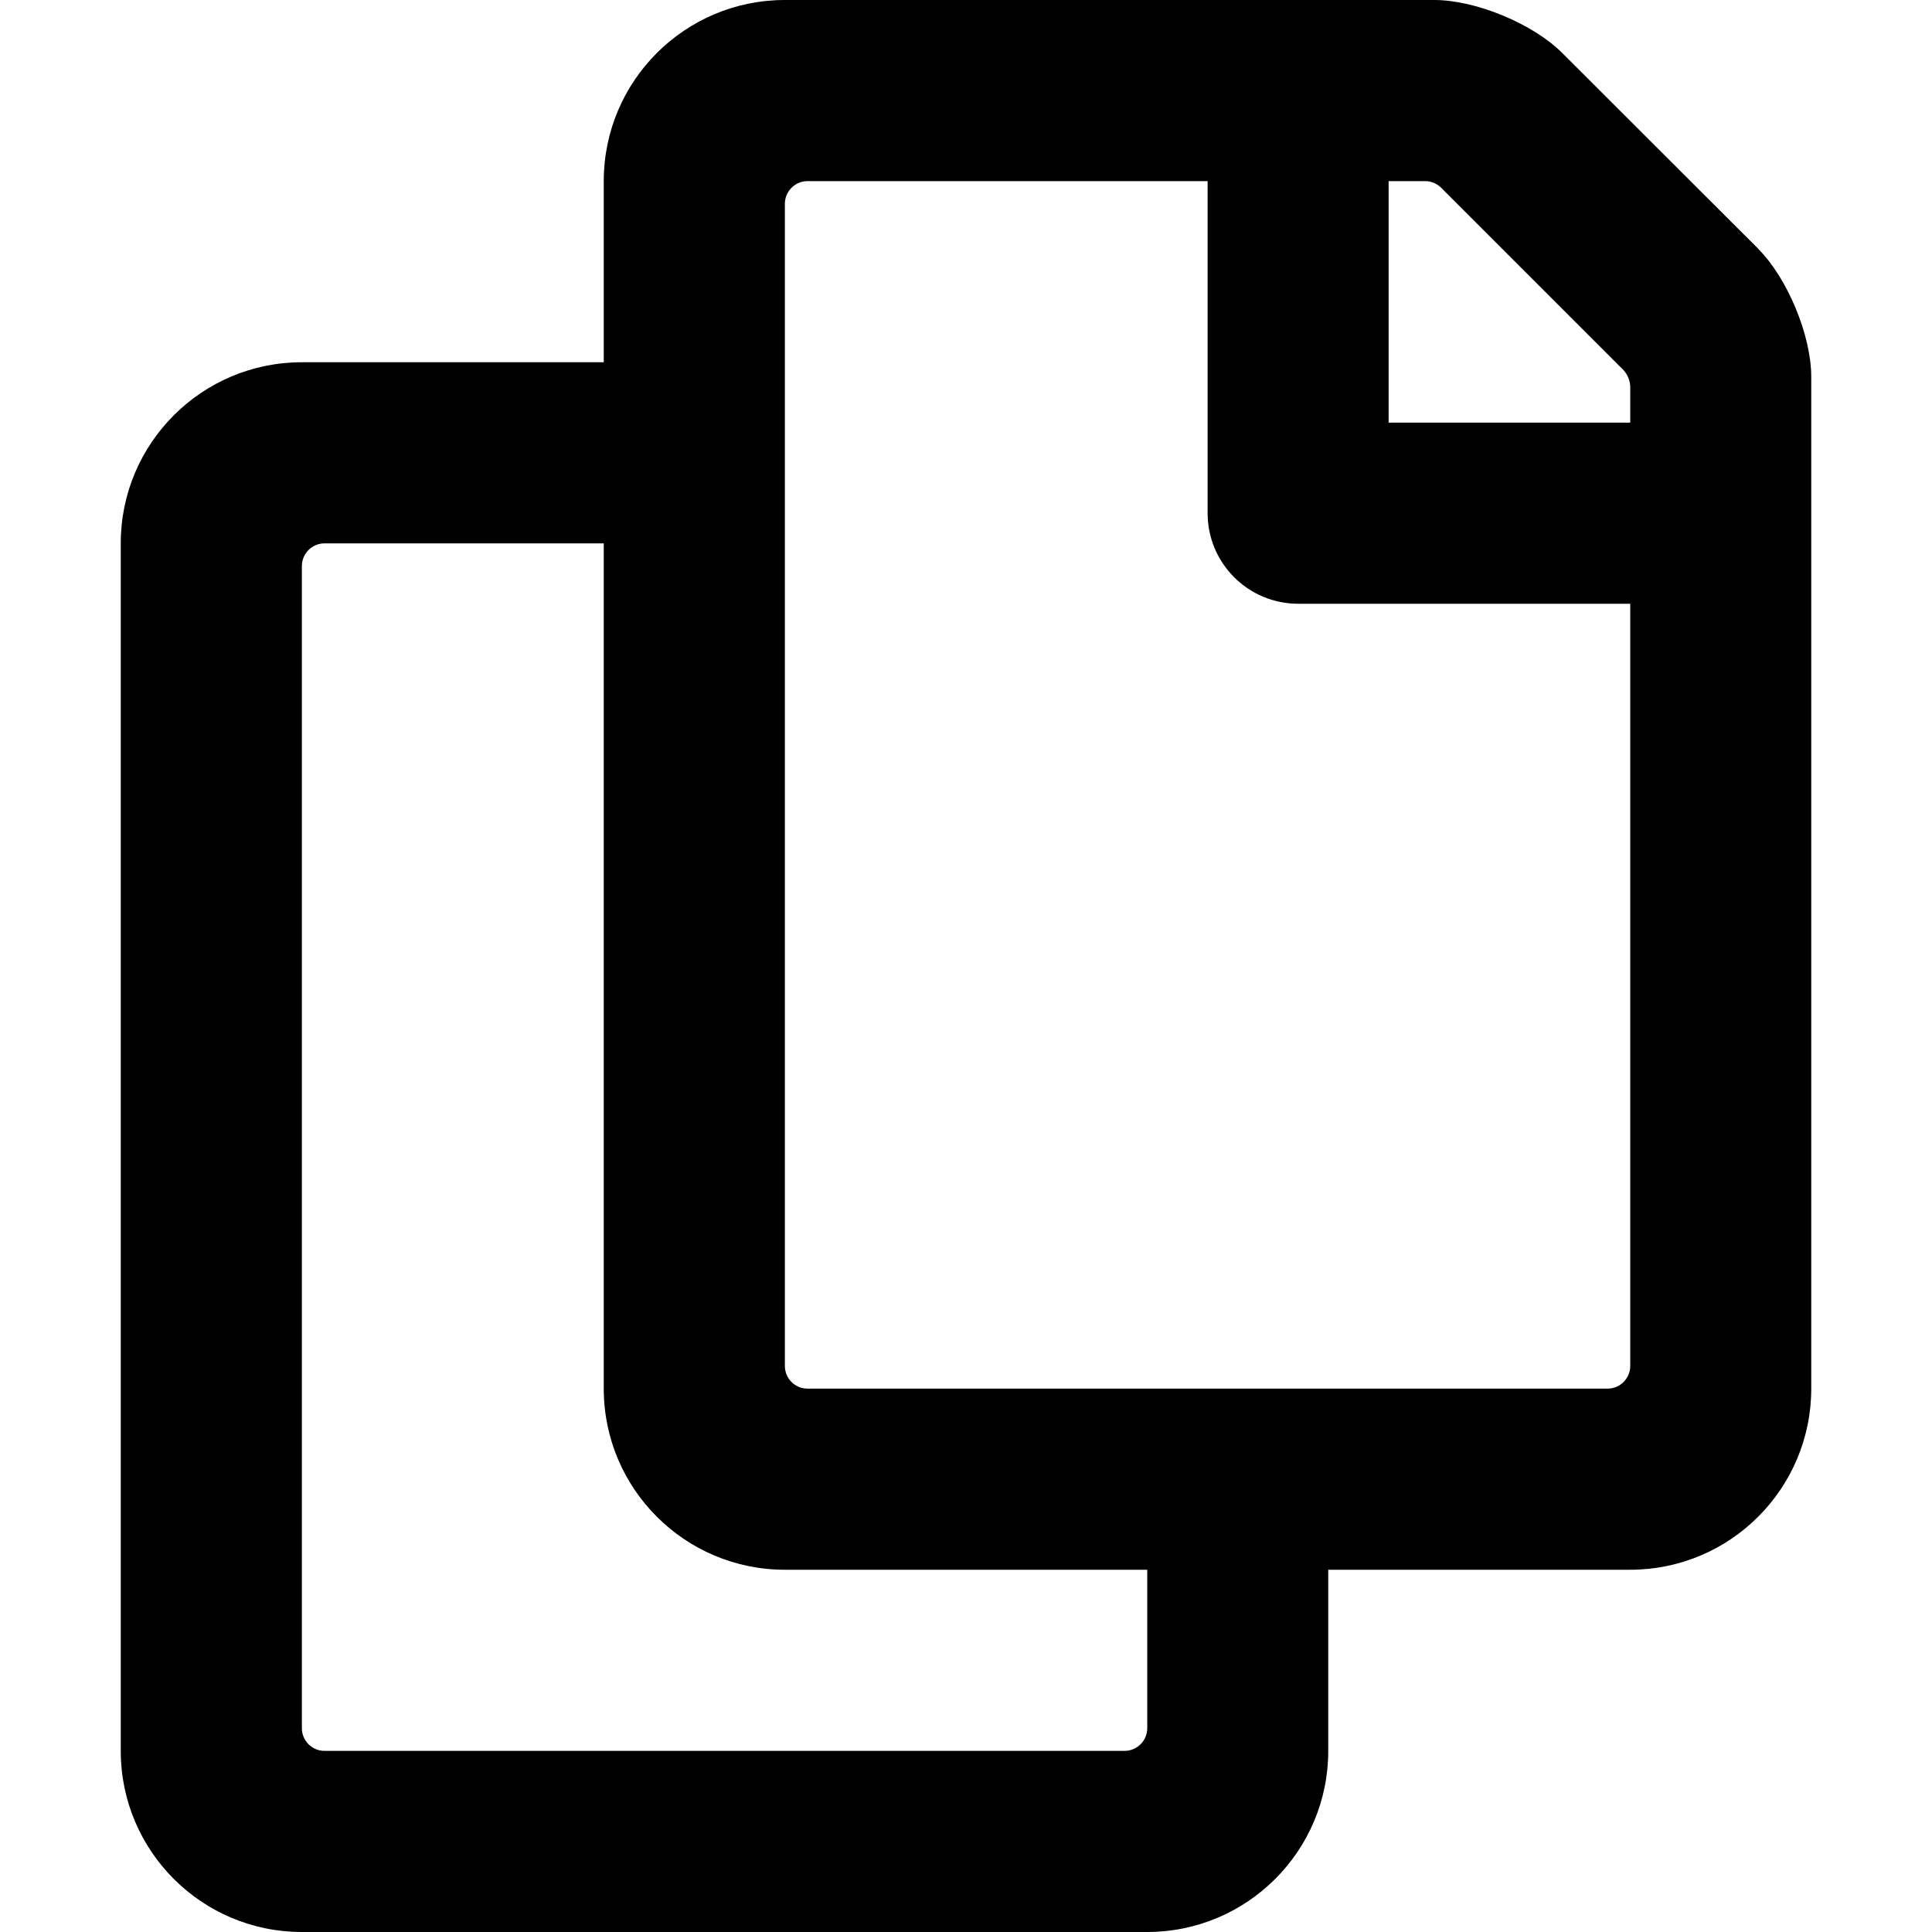
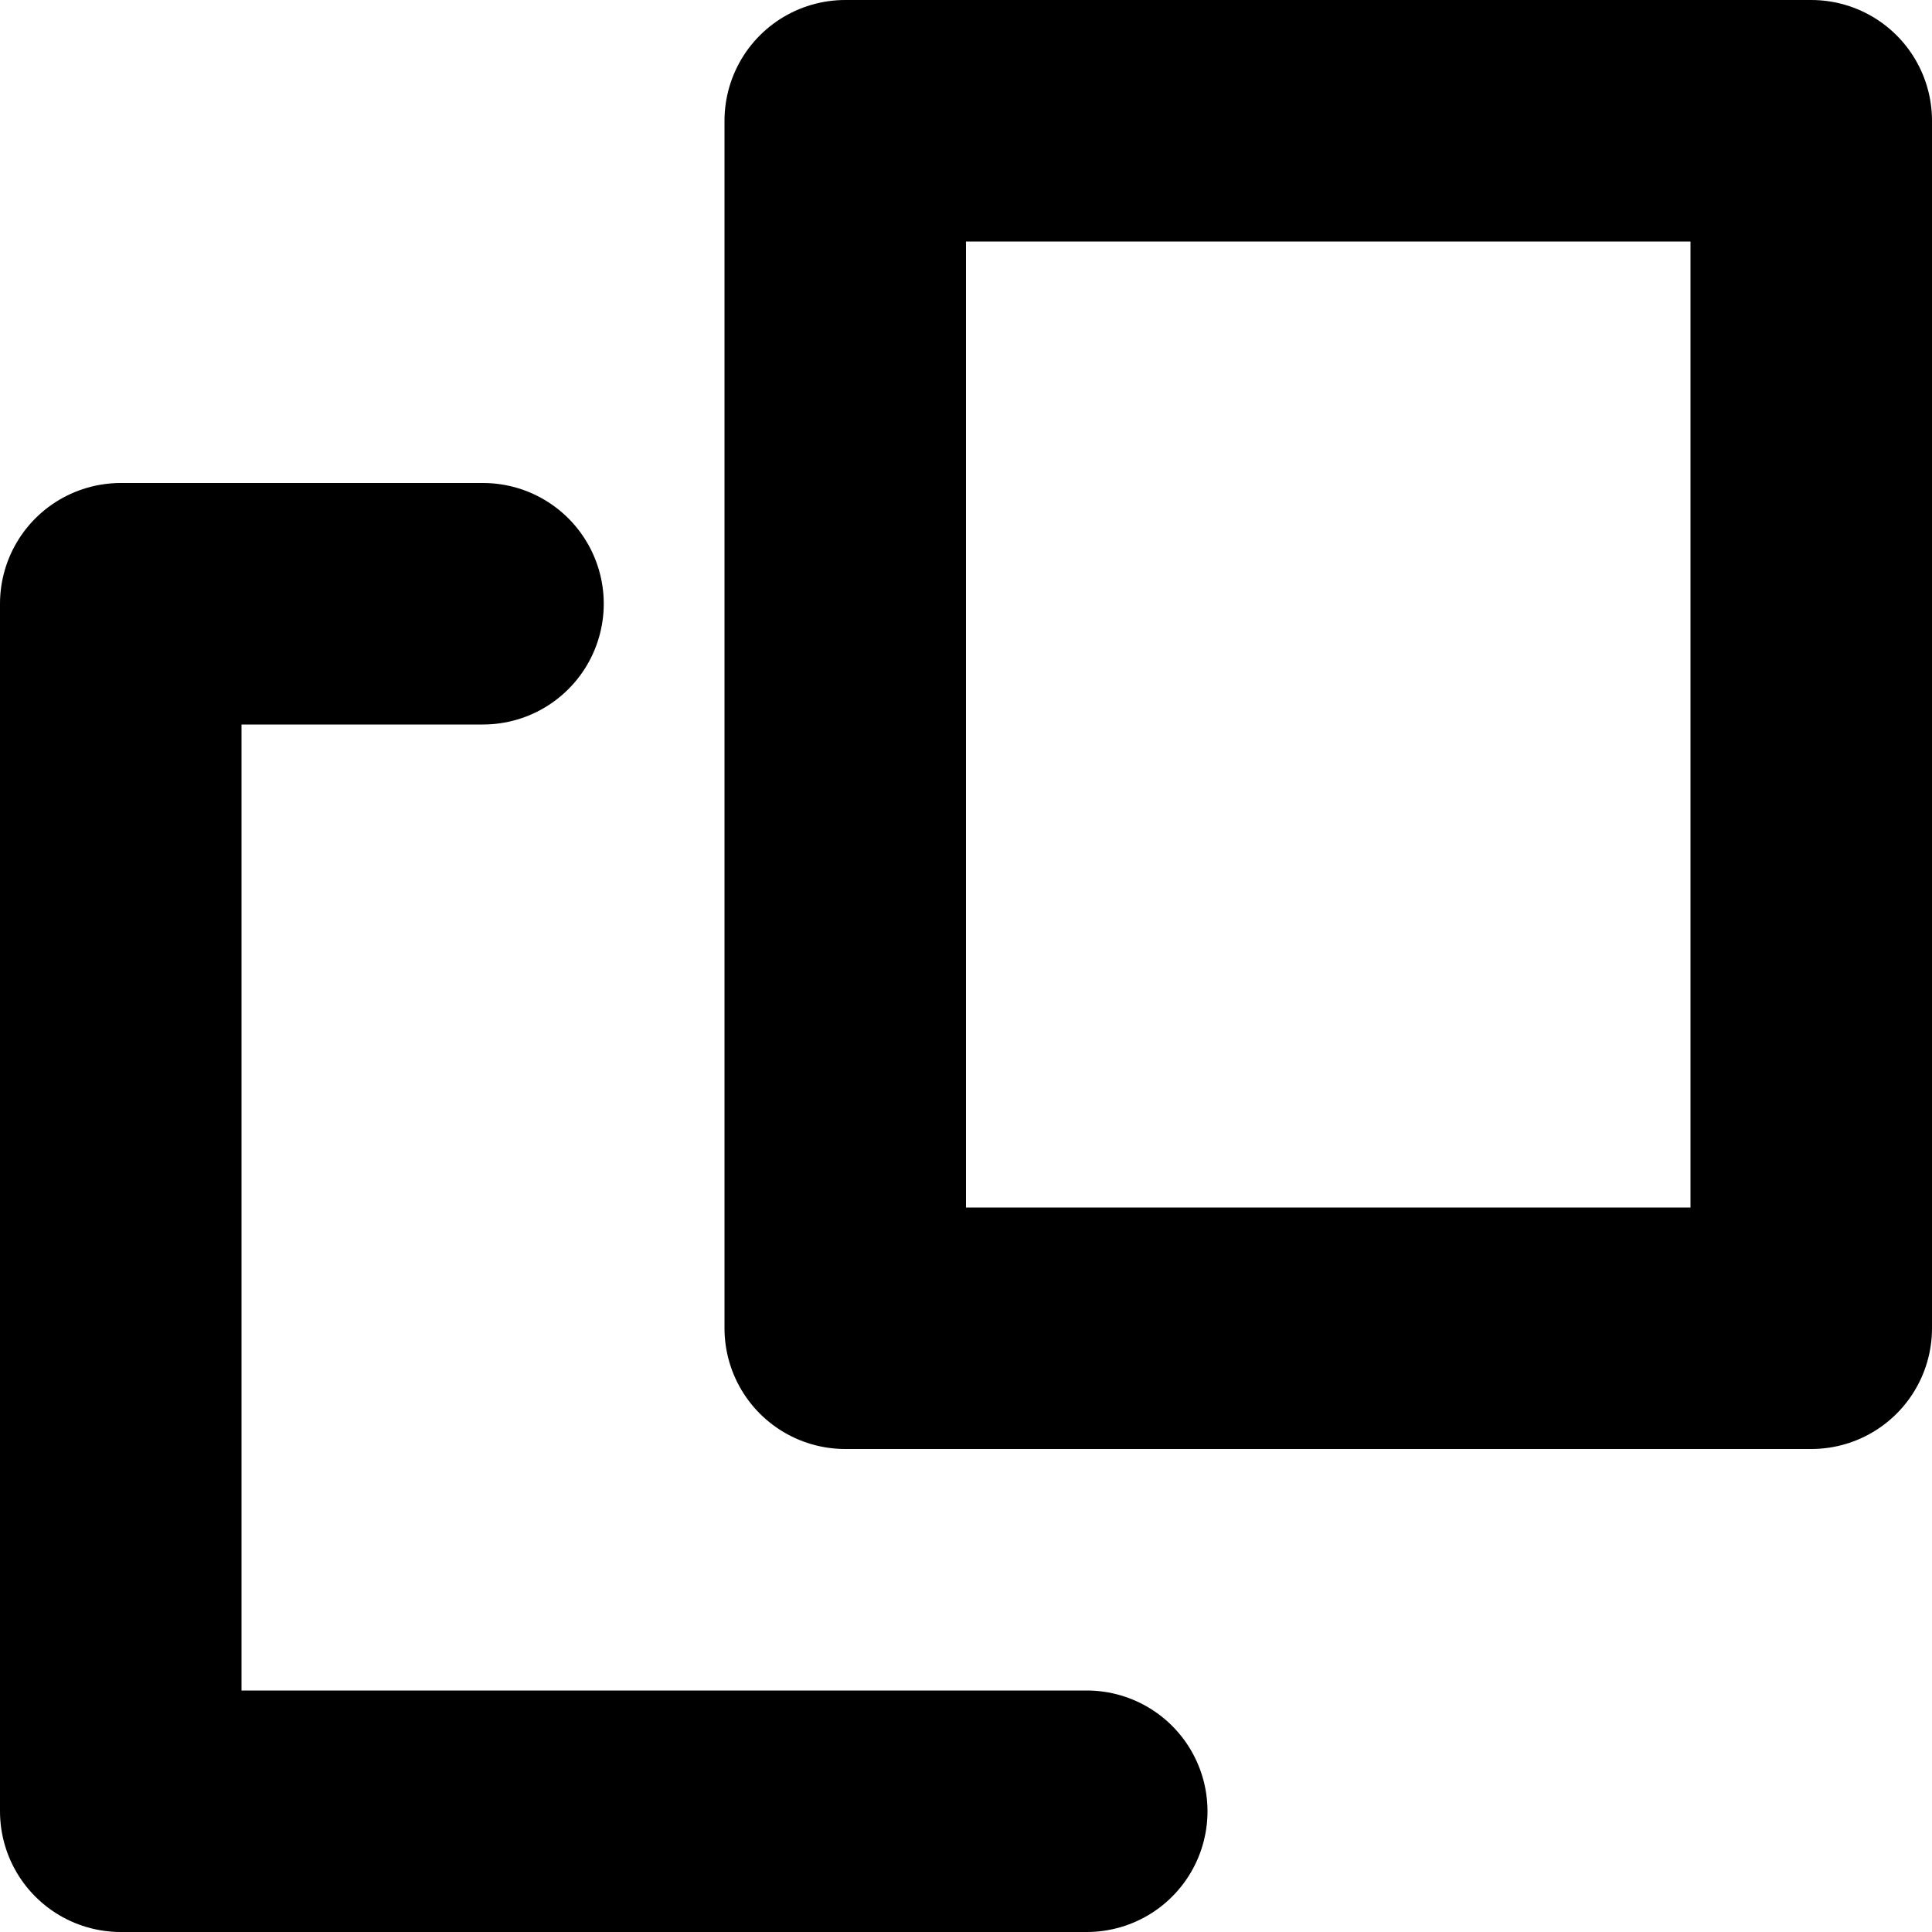
- <svg xmlns="http://www.w3.org/2000/svg" width="16" height="16" viewBox="0 0 16 16">
-   <path fill="currentColor" fill-rule="nonzero" d="M14.56 2.06c.243.243.44.718.44 1.061V11.5a1.5 1.5 0 0 1-1.5 1.5H11v1.5A1.5 1.5 0 0 1 9.5 16h-7A1.5 1.5 0 0 1 1 14.5v-10A1.5 1.5 0 0 1 2.5 3H5V1.5A1.5 1.5 0 0 1 6.5 0h5.379c.343 0 .818.197 1.06.44l1.622 1.62zM9.313 14.5a.188.188 0 0 0 .188-.188V13h-3A1.5 1.5 0 0 1 5 11.5v-7H2.687a.188.188 0 0 0-.187.187v9.625c0 .104.084.188.187.188h6.625zm4-3a.188.188 0 0 0 .188-.188V5h-2.75a.75.75 0 0 1-.75-.75V1.5H6.687a.188.188 0 0 0-.187.187v9.625c0 .104.084.188.187.188h6.625zm.188-8v-.301a.215.215 0 0 0-.055-.133l-1.511-1.511A.188.188 0 0 0 11.8 1.5H11.5v2h2z" />
+ <svg xmlns="http://www.w3.org/2000/svg" width="16" height="16" viewBox="0 0 16 16" aria-hidden="true" focusable="false" class="Icon Icon--copy">
+   <g fill-rule="evenodd">
+     <path fill="none" fill-rule="evenodd" stroke="currentColor" stroke-linecap="round" stroke-linejoin="round" stroke-width="2" d="M9 15H1V5h3m11-4v10H7V1h8z" />
+     <rect fill="none" stroke="none" x="0" y="0" width="16" height="16" />
+   </g>
</svg>
